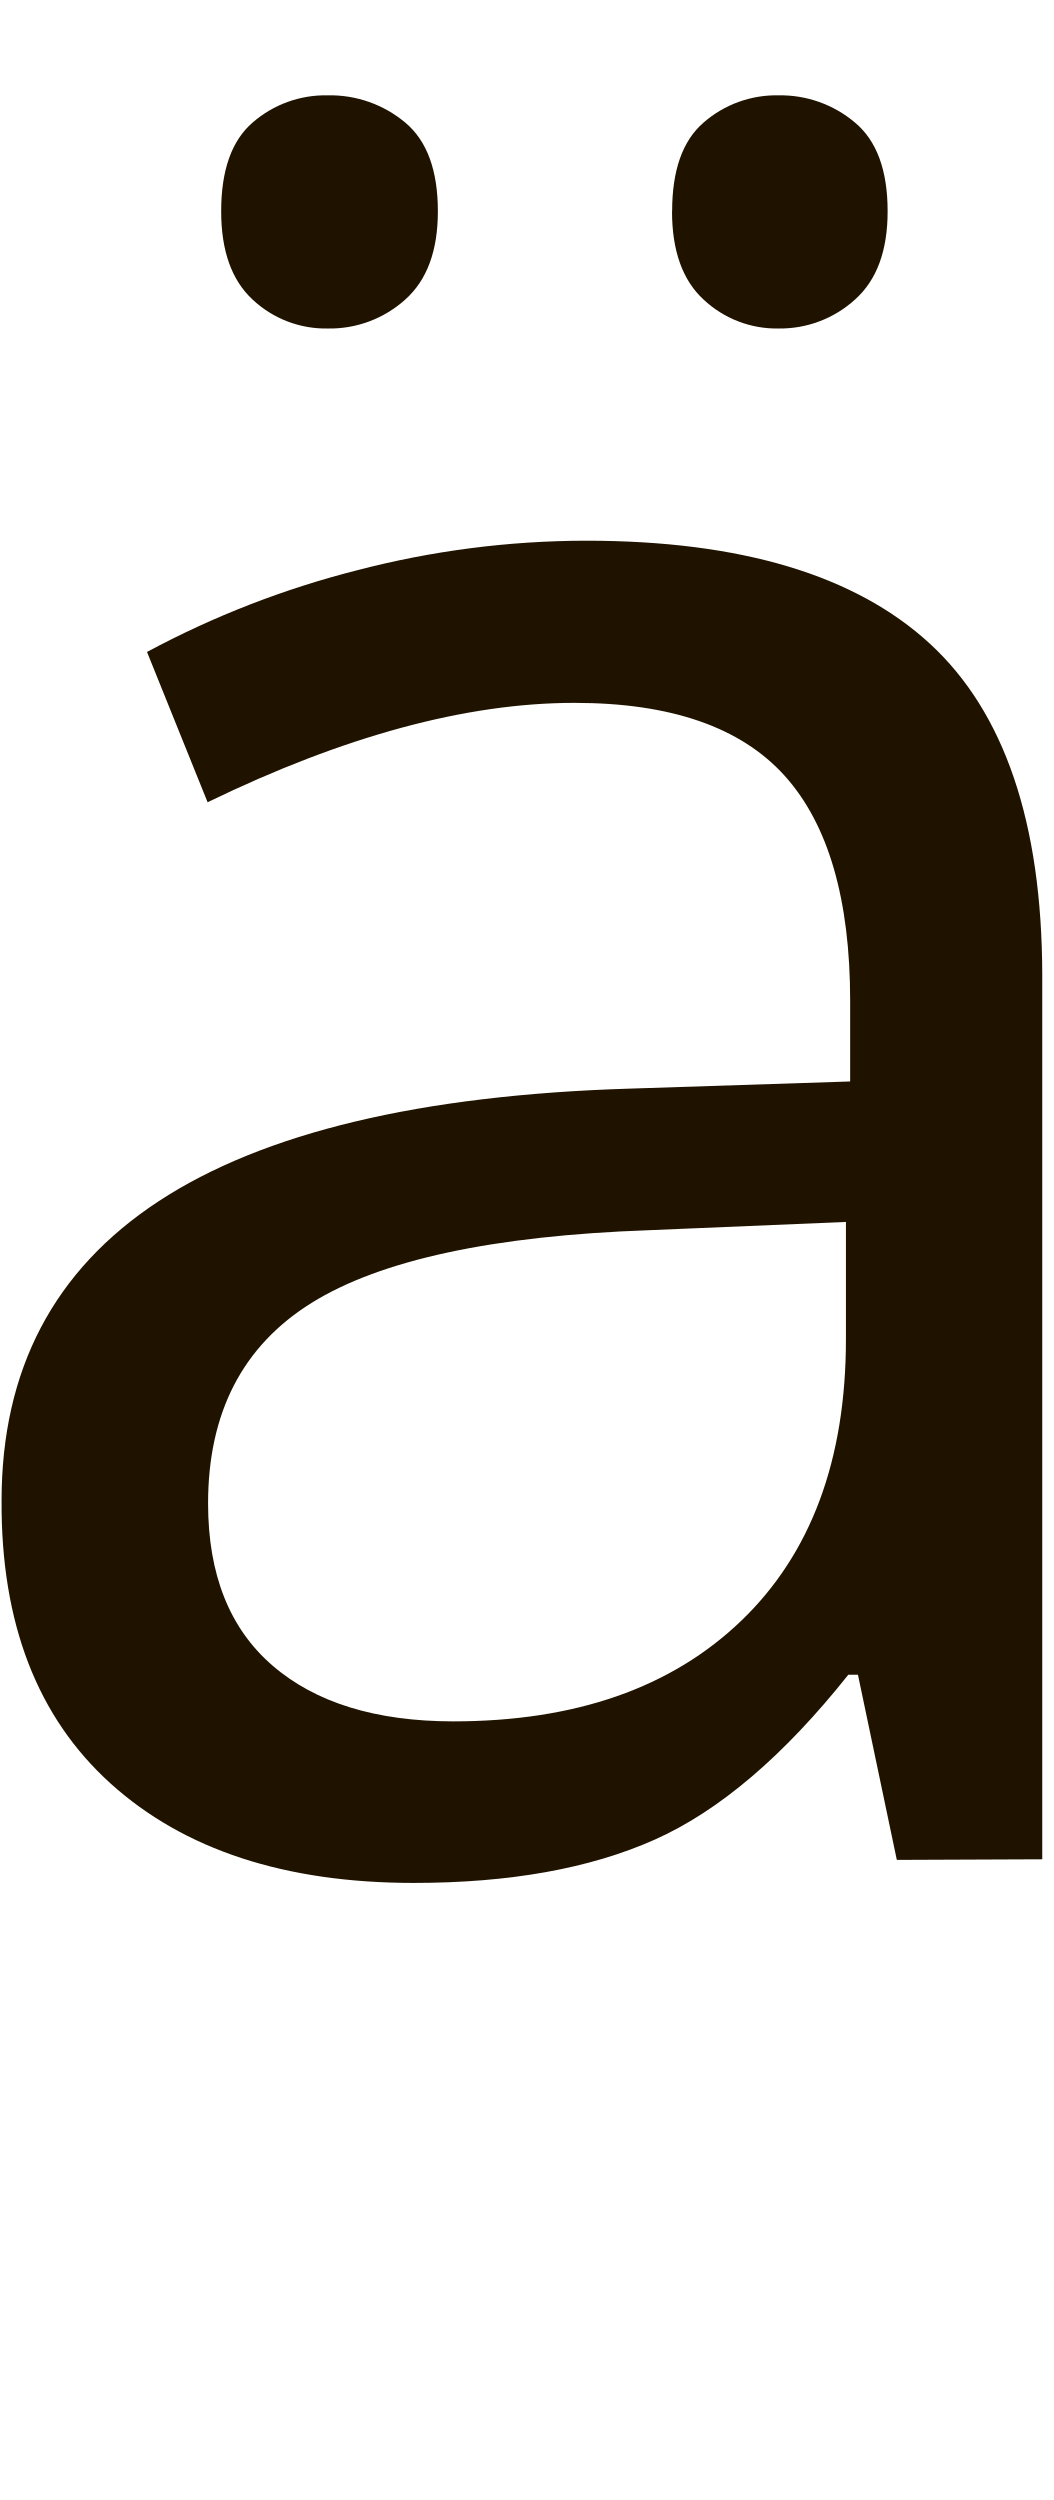
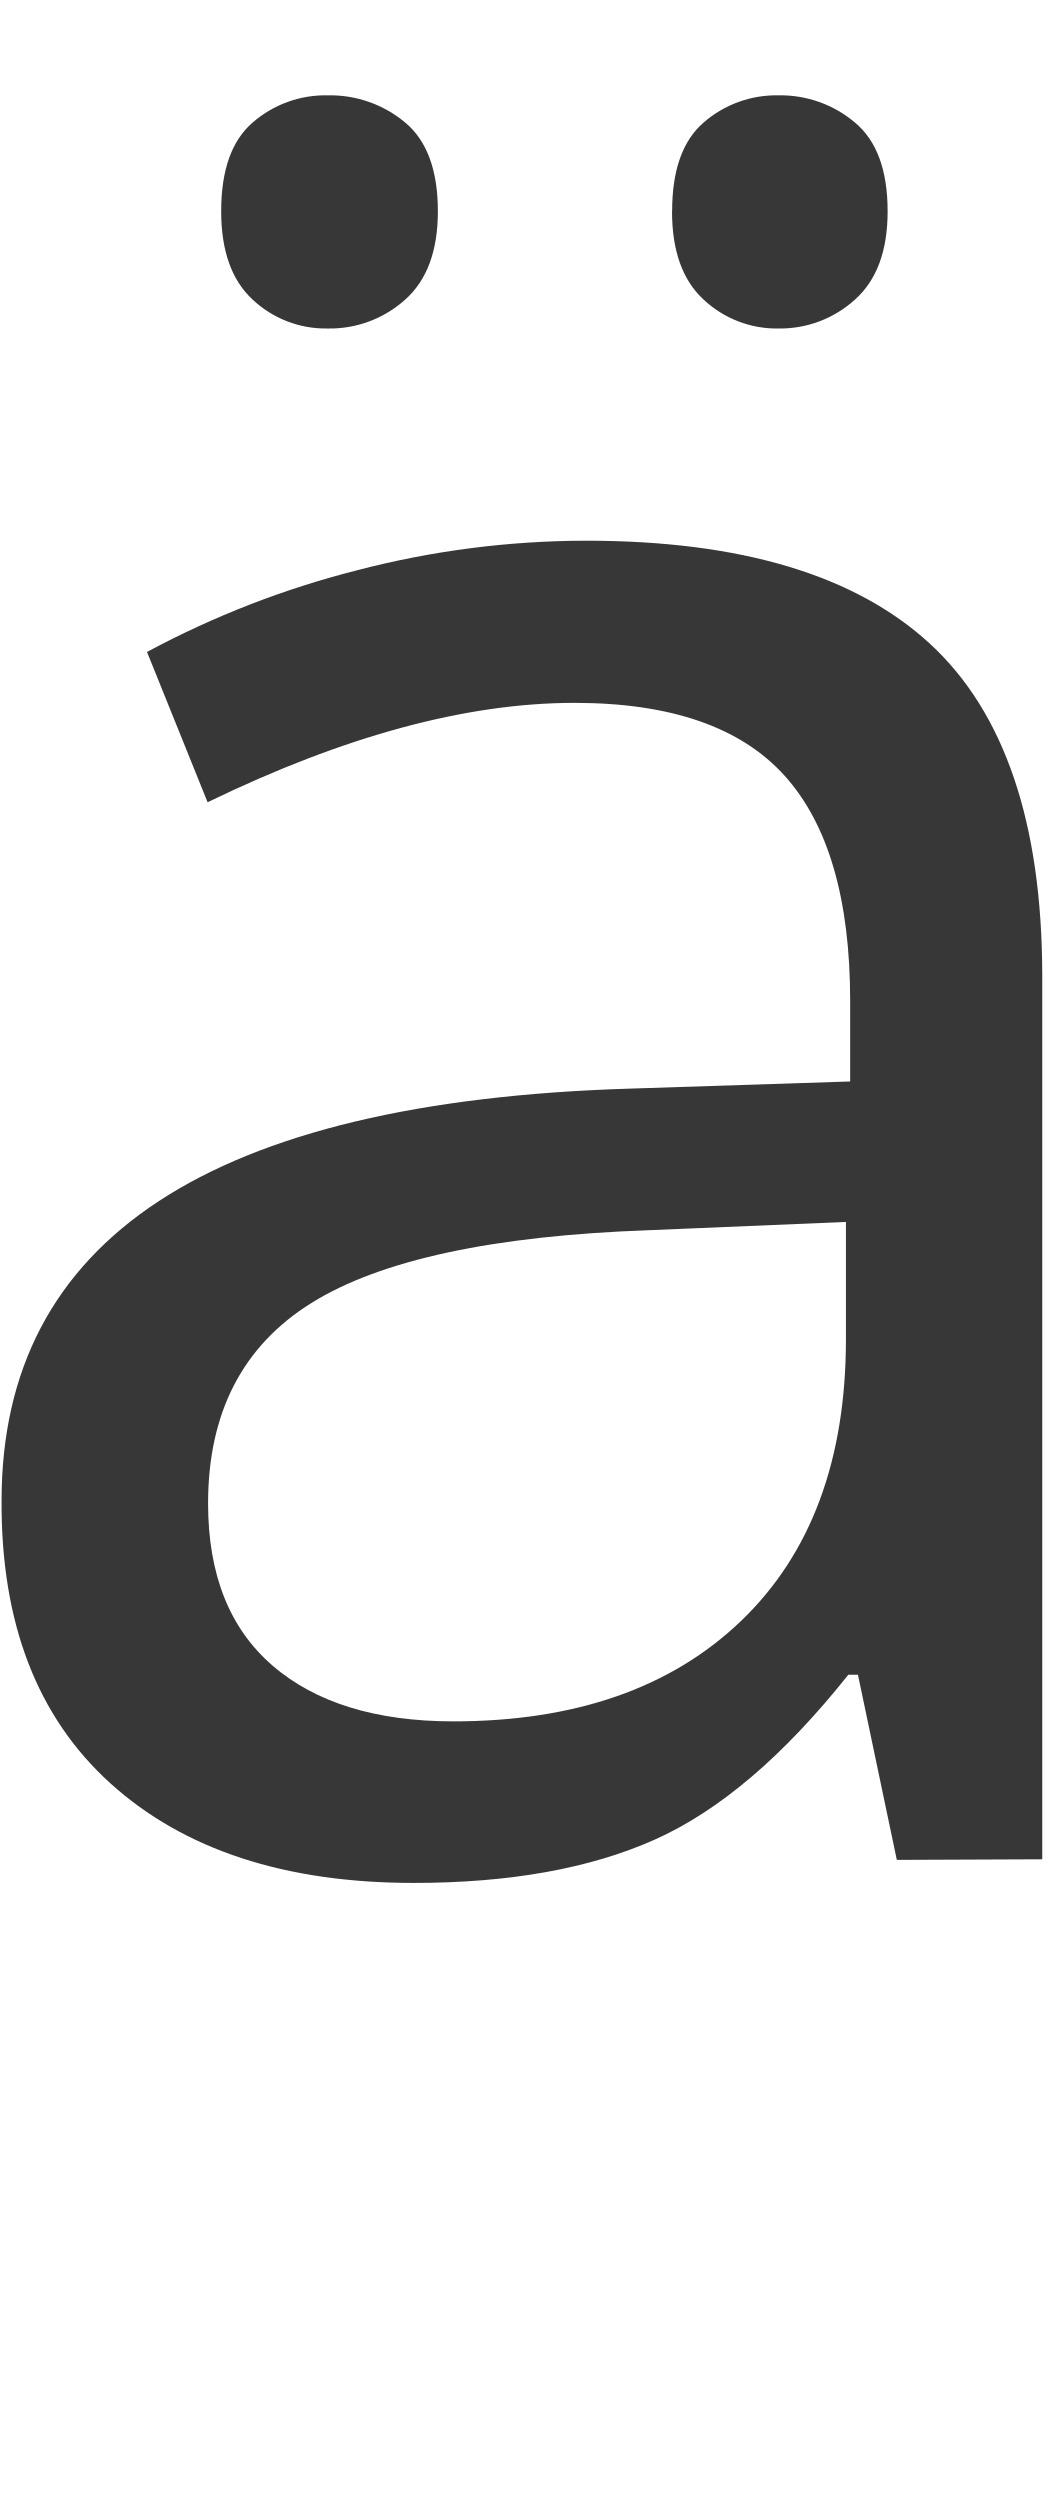
<svg xmlns="http://www.w3.org/2000/svg" width="51px" height="121px" viewBox="0 0 51 121" version="1.1">
  <defs />
  <g id="Page-1" stroke="none" stroke-width="1" fill="none" fill-rule="evenodd">
-     <g id="1597x987" transform="translate(-514, -343)" fill-rule="nonzero" fill="#1F1300">
+     <g id="1597x987" transform="translate(-514, -343)" fill-rule="nonzero" fill="#373737">
      <g id="hjälpe" transform="translate(420, 344.2148)">
        <g id="ä" transform="translate(94, 3)">
          <g id="Layer_1">
            <path d="M43.406,85.804 L41.524,76.841 L41.06,76.841 C37.932,80.775 34.803,83.438 31.675,84.83 C28.547,86.222 24.662,86.919 20.02,86.919 C13.794,86.919 8.906,85.315 5.355,82.109 C1.805,78.902 0.045,74.338 0.076,68.418 C0.076,55.74 10.216,49.092 30.496,48.474 L41.148,48.128 L41.148,44.234 C41.148,39.306 40.088,35.67 37.969,33.323 C35.849,30.977 32.461,29.804 27.804,29.804 C22.571,29.804 16.653,31.407 10.048,34.614 L7.115,27.34 C10.329,25.612 13.743,24.285 17.28,23.387 C20.9,22.441 24.626,21.96 28.367,21.955 C35.851,21.955 41.398,23.617 45.008,26.941 C48.617,30.265 50.43,35.603 50.445,42.955 L50.445,85.775 L43.406,85.804 Z M21.926,79.1 C27.847,79.1 32.496,77.477 35.875,74.231 C39.254,70.985 40.943,66.441 40.943,60.599 L40.943,54.927 L31.435,55.326 C23.872,55.592 18.42,56.765 15.081,58.845 C11.741,60.926 10.071,64.161 10.071,68.553 C10.071,71.99 11.112,74.606 13.192,76.401 C15.272,78.196 18.186,79.096 21.932,79.1 L21.926,79.1 Z M10.705,6.012 C10.705,4.026 11.211,2.595 12.224,1.719 C13.23,0.841 14.527,0.371 15.861,0.399 C17.231,0.37 18.565,0.839 19.615,1.719 C20.667,2.599 21.193,4.03 21.193,6.012 C21.193,7.921 20.667,9.344 19.615,10.283 C18.587,11.21 17.245,11.711 15.861,11.685 C14.512,11.71 13.207,11.207 12.224,10.283 C11.211,9.344 10.705,7.921 10.705,6.012 Z M32.531,6.012 C32.531,4.026 33.038,2.595 34.051,1.719 C35.056,0.841 36.353,0.371 37.687,0.399 C39.038,0.377 40.351,0.846 41.383,1.719 C42.435,2.599 42.961,4.03 42.961,6.012 C42.961,7.921 42.435,9.344 41.383,10.283 C40.374,11.202 39.052,11.703 37.687,11.685 C36.339,11.71 35.033,11.207 34.051,10.283 C33.034,9.344 32.526,7.921 32.526,6.012 L32.531,6.012 Z" id="Shape" />
          </g>
        </g>
      </g>
    </g>
    <g id="Artboard" />
  </g>
</svg>
